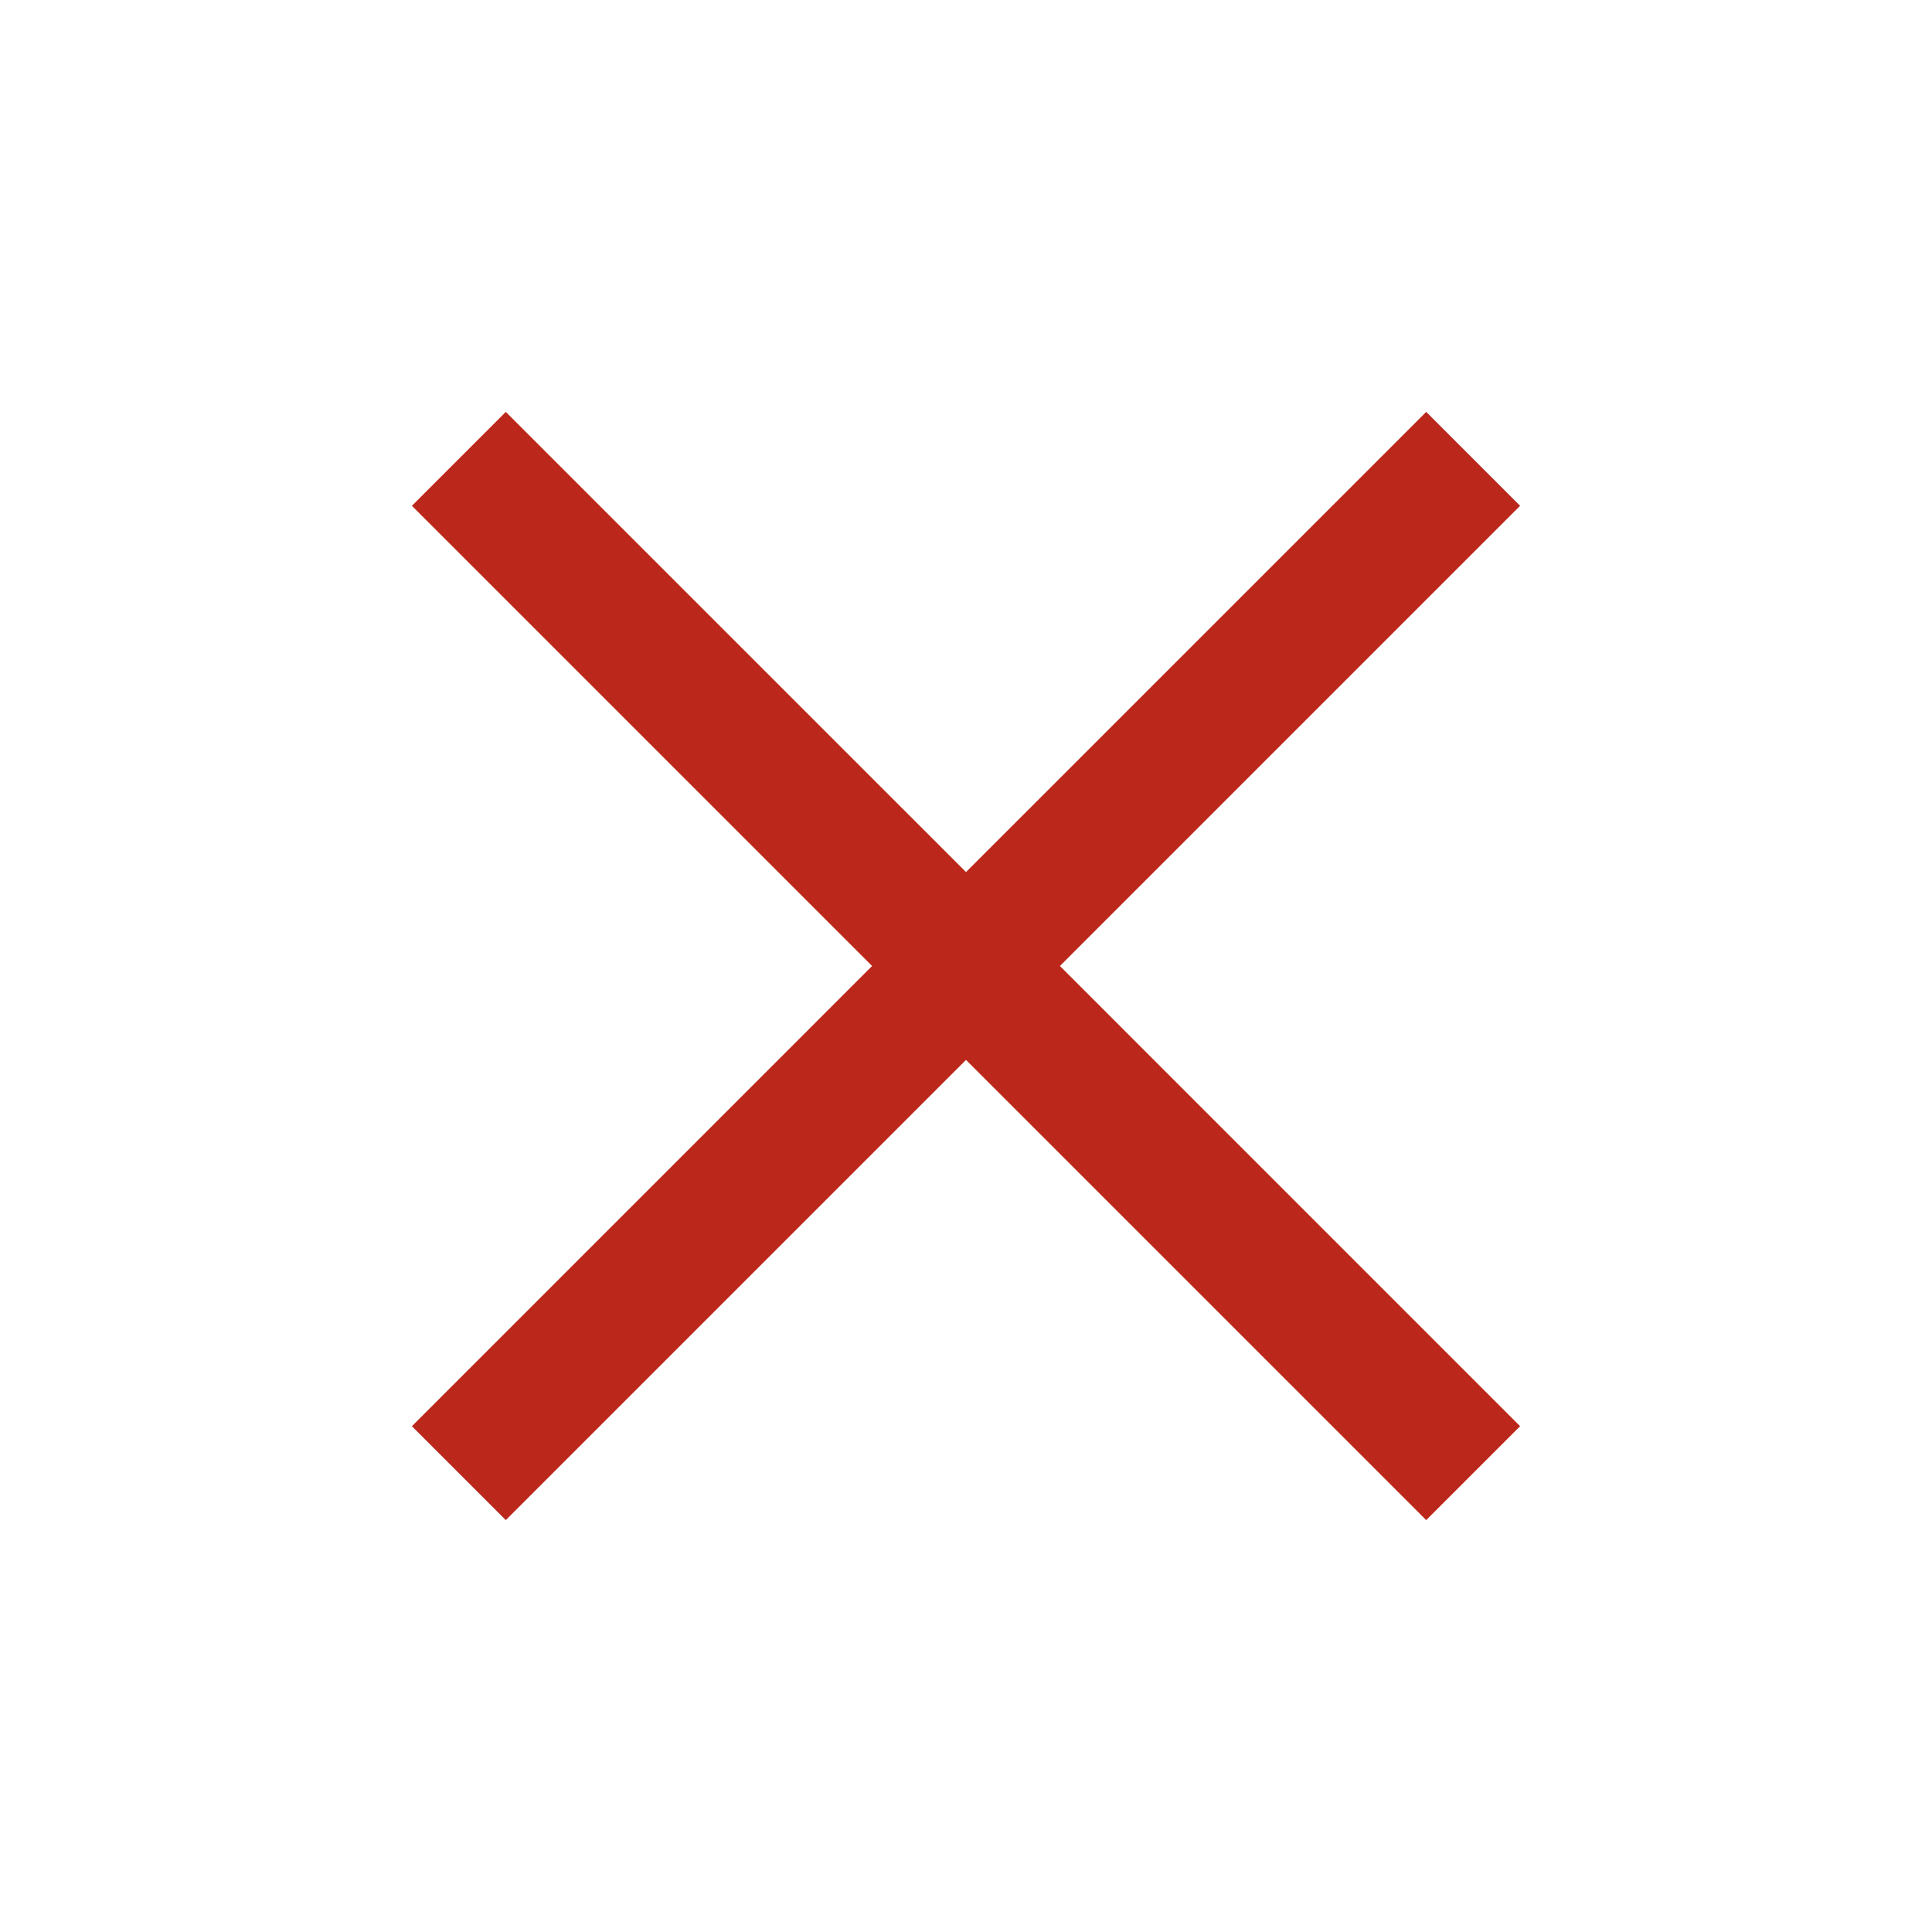
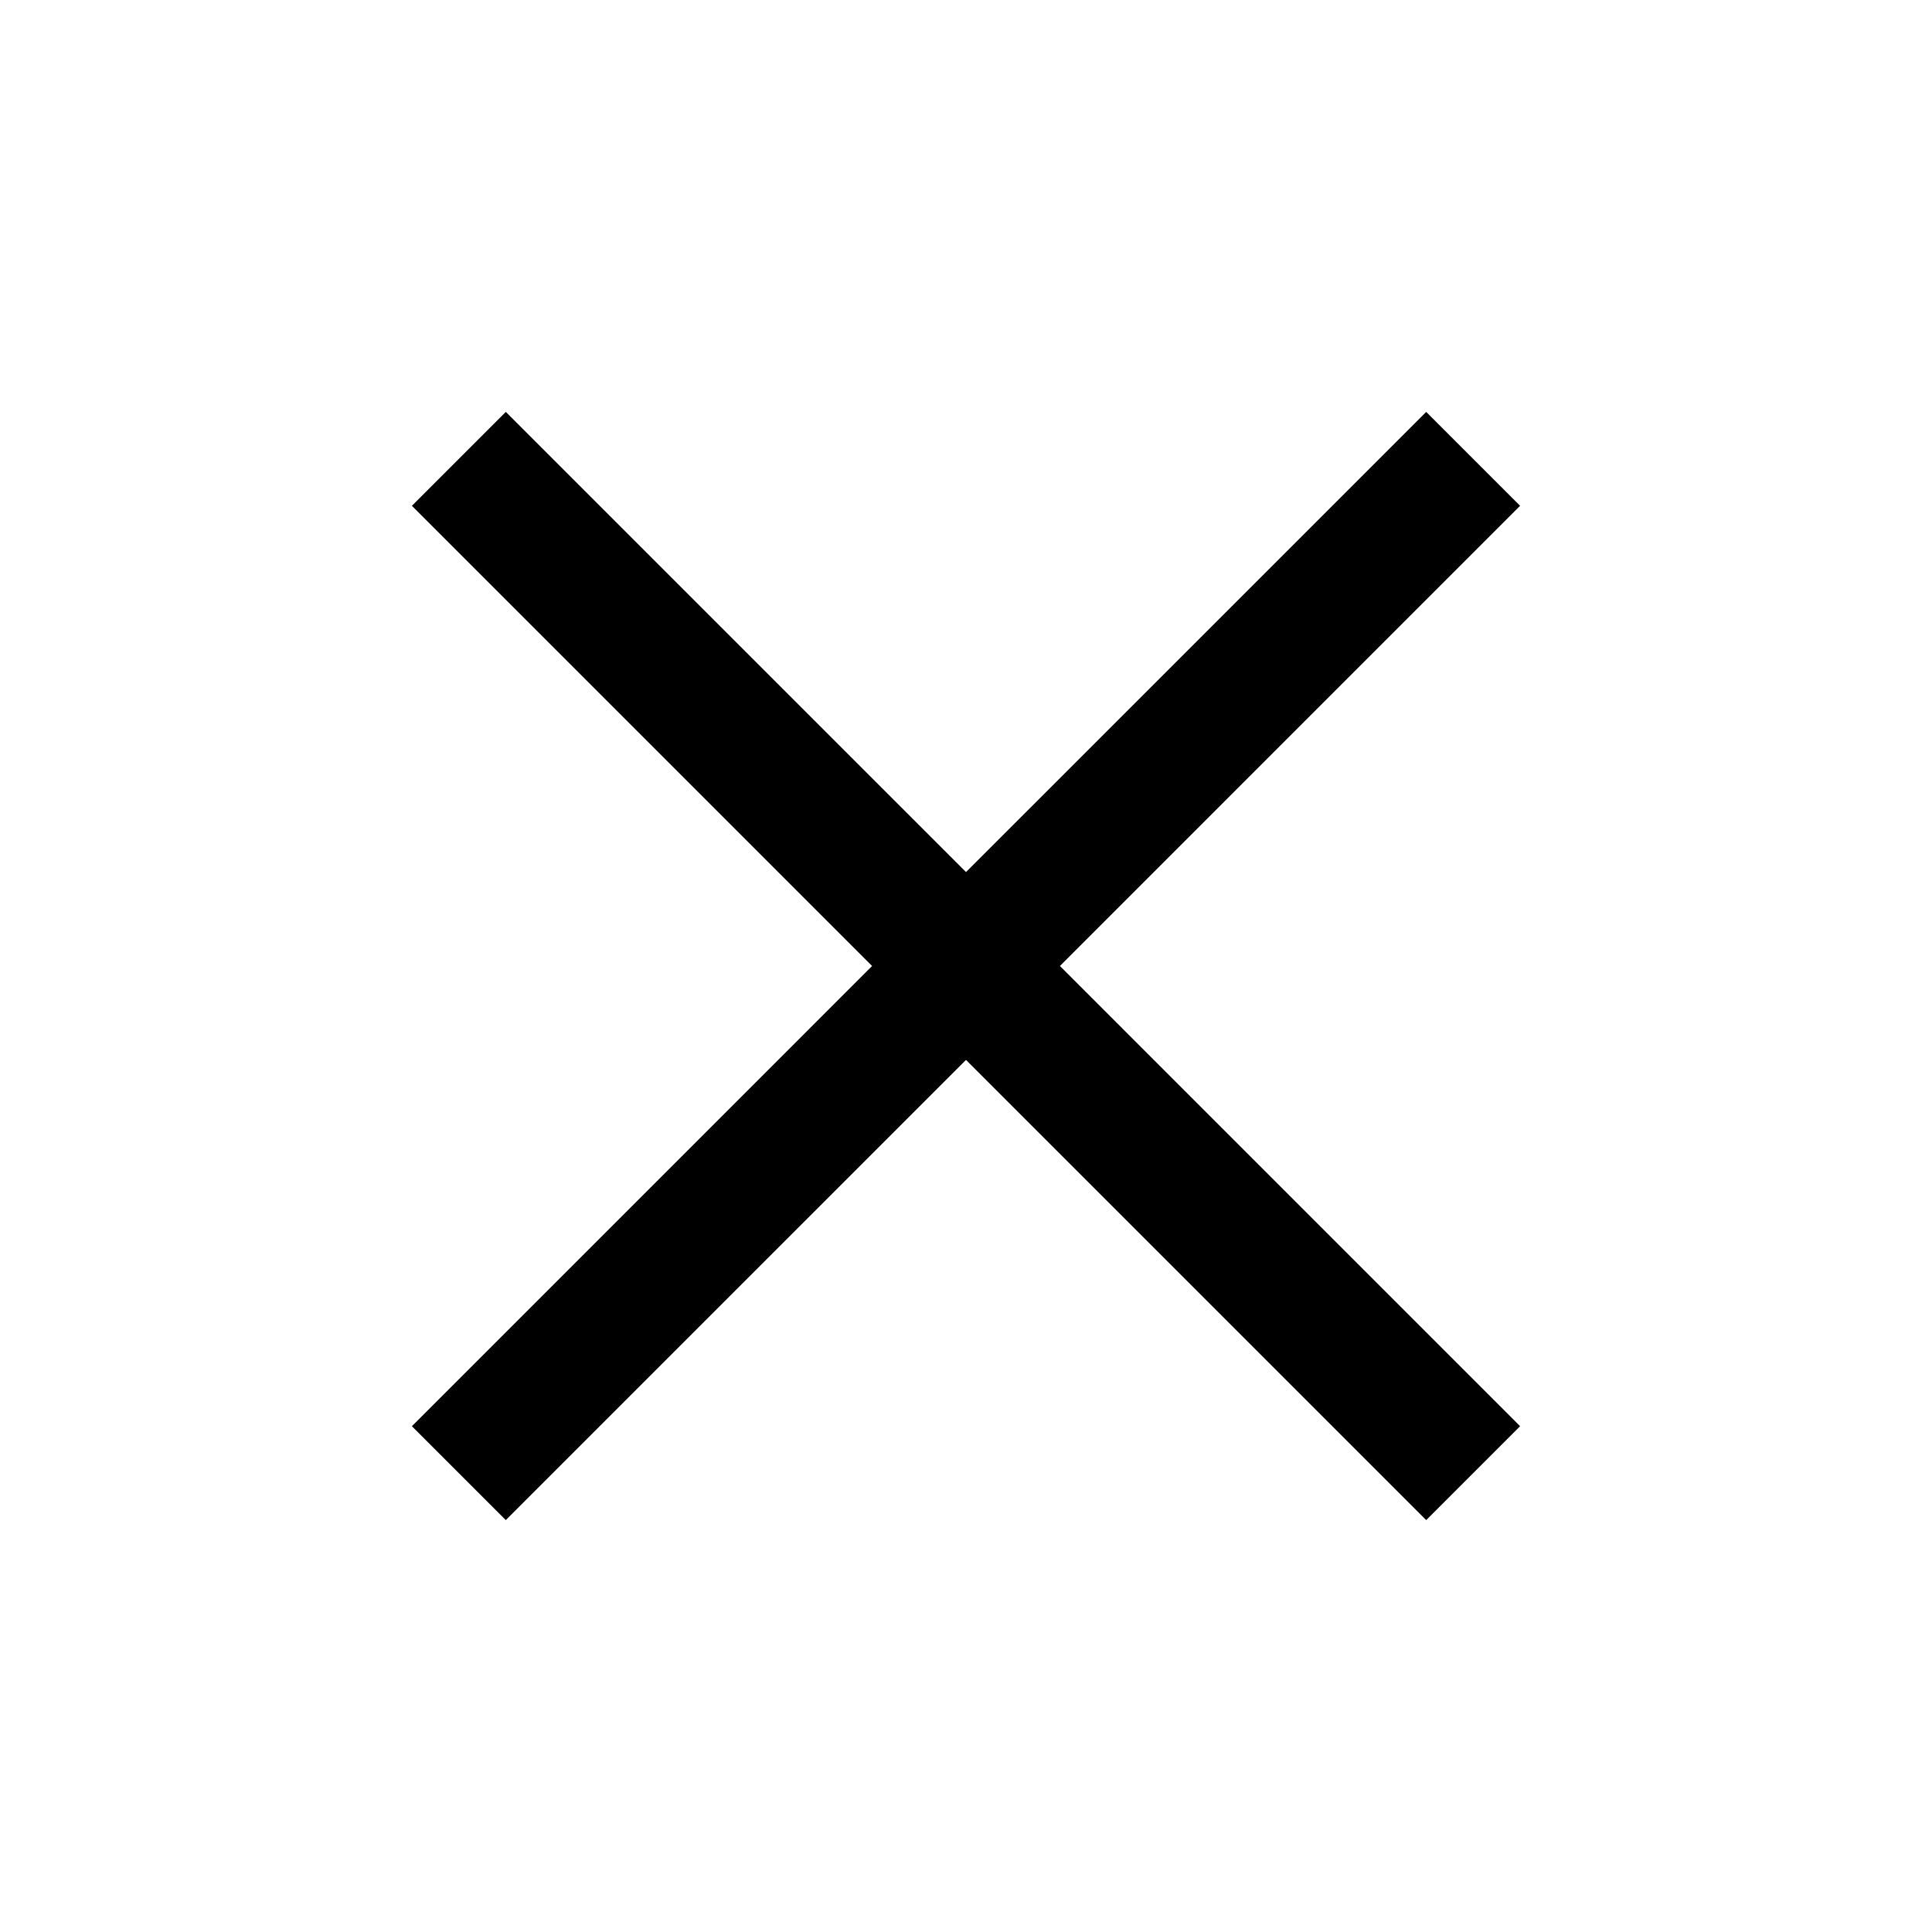
- <svg xmlns="http://www.w3.org/2000/svg" height="40px" viewBox="0 -960 960 960" width="40px" fill="#BB271A">
+ <svg xmlns="http://www.w3.org/2000/svg" height="40px" viewBox="0 -960 960 960" width="40px" fill="#000000">
  <path d="m251.33-204.67-46.66-46.66L433.33-480 204.67-708.67l46.66-46.66L480-526.67l228.67-228.66 46.66 46.66L526.67-480l228.66 228.67-46.66 46.66L480-433.33 251.33-204.67Z" />
</svg>
